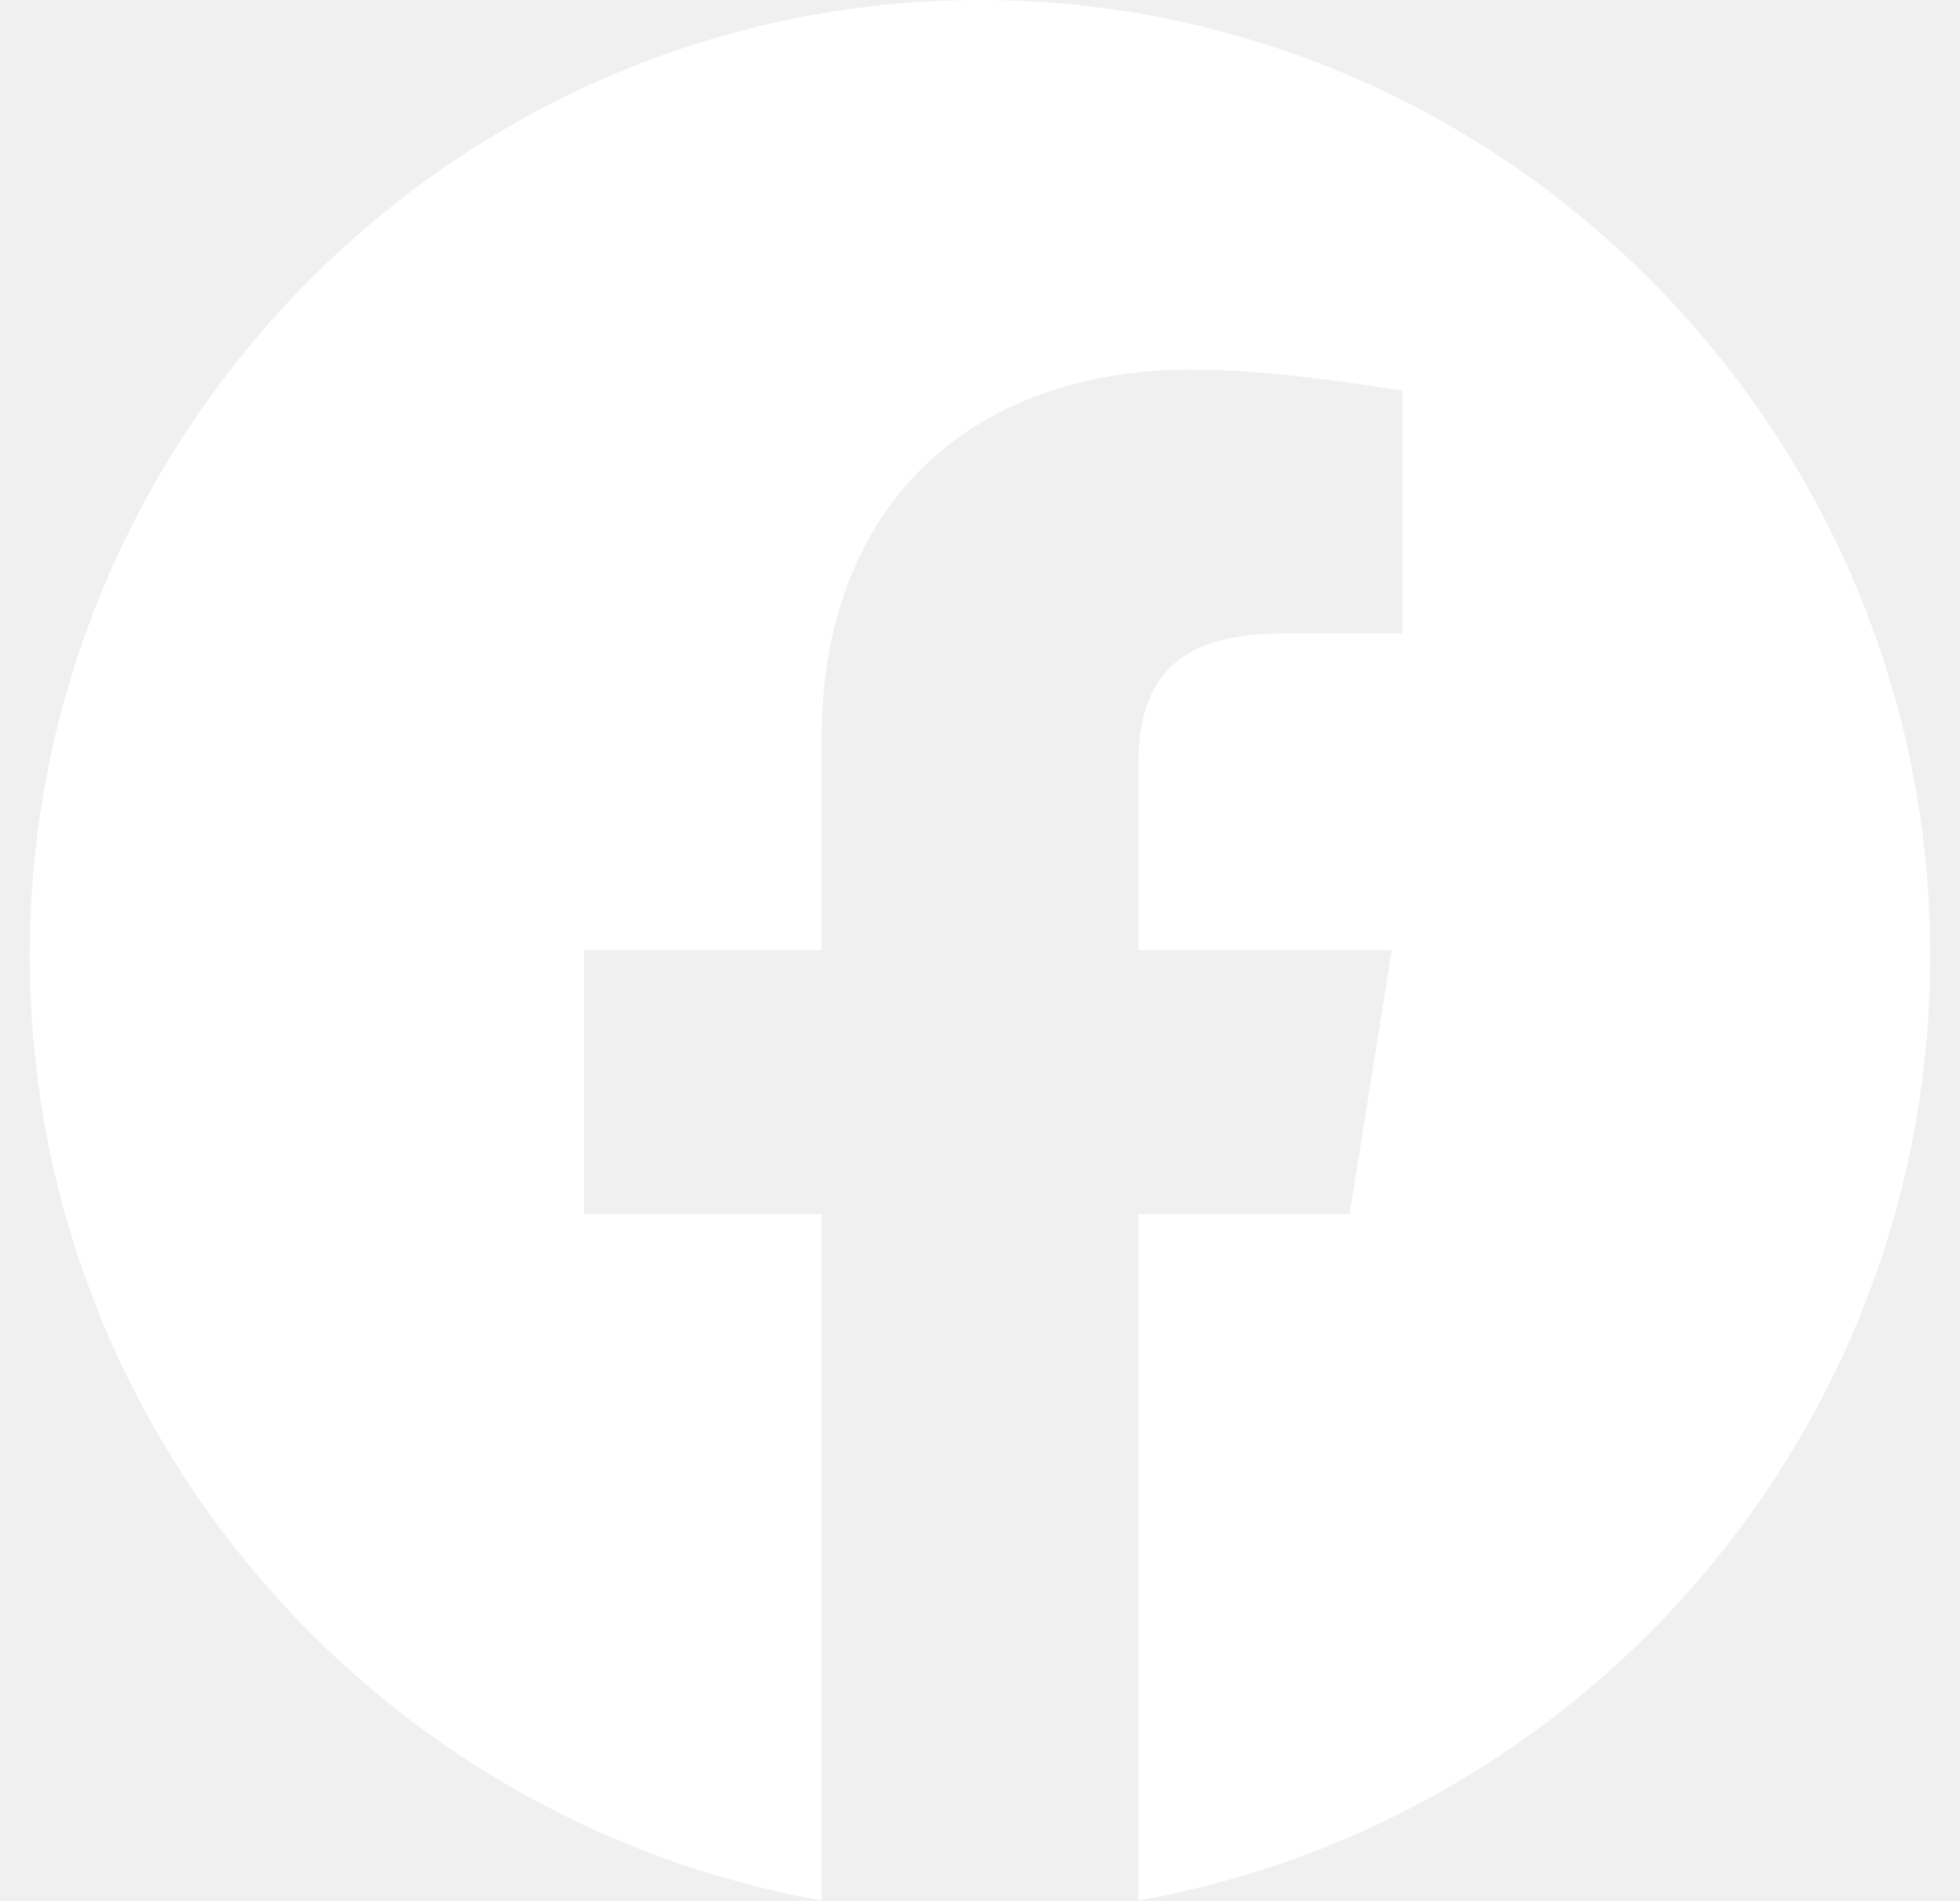
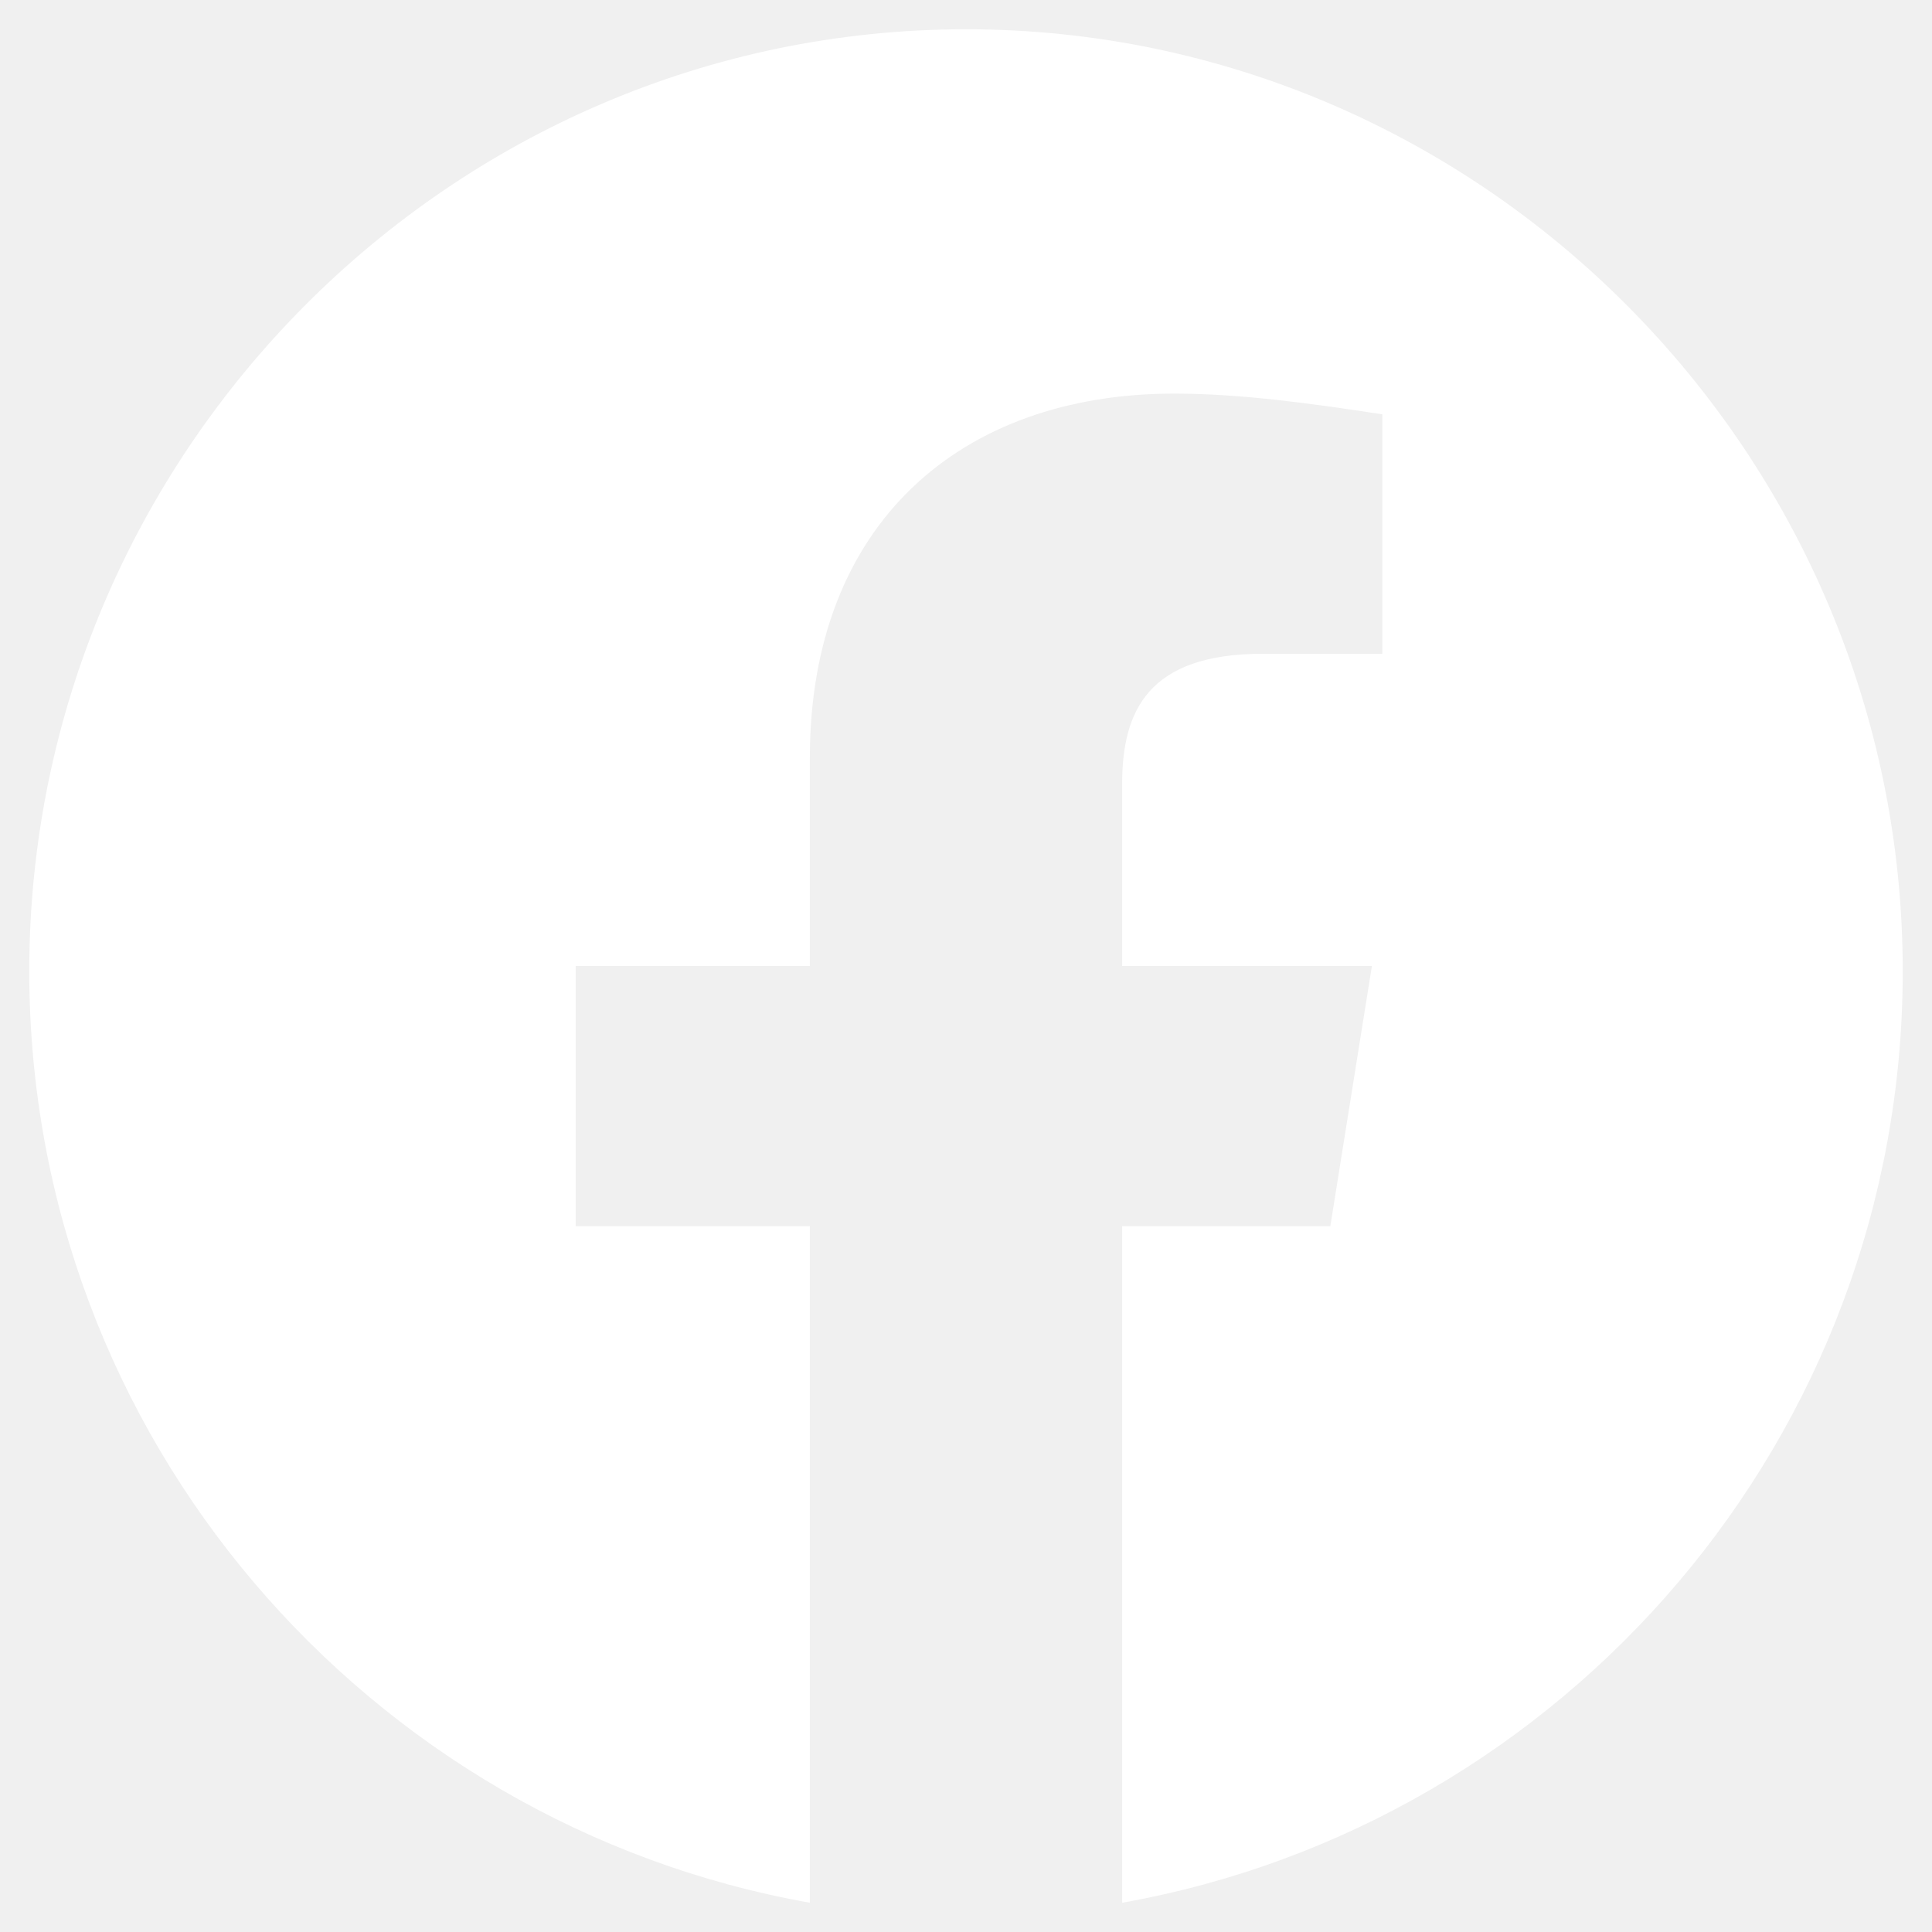
- <svg xmlns="http://www.w3.org/2000/svg" width="33" height="32" viewBox="0 0 33 32" fill="none">
+ <svg xmlns="http://www.w3.org/2000/svg" width="32" height="32" viewBox="0 0 33 32" fill="none">
  <path fill-rule="evenodd" clip-rule="evenodd" d="M0.5 16.089C0.5 24.044 6.277 30.659 13.833 32V20.444H9.833V16H13.833V12.444C13.833 8.444 16.411 6.223 20.056 6.223C21.211 6.223 22.456 6.4 23.611 6.577V10.667H21.567C19.611 10.667 19.167 11.644 19.167 12.889V16H23.433L22.723 20.444H19.167V32C26.723 30.659 32.5 24.045 32.5 16.089C32.5 7.24 25.3 0 16.5 0C7.7 0 0.5 7.24 0.5 16.089Z" fill="white" />
</svg>
